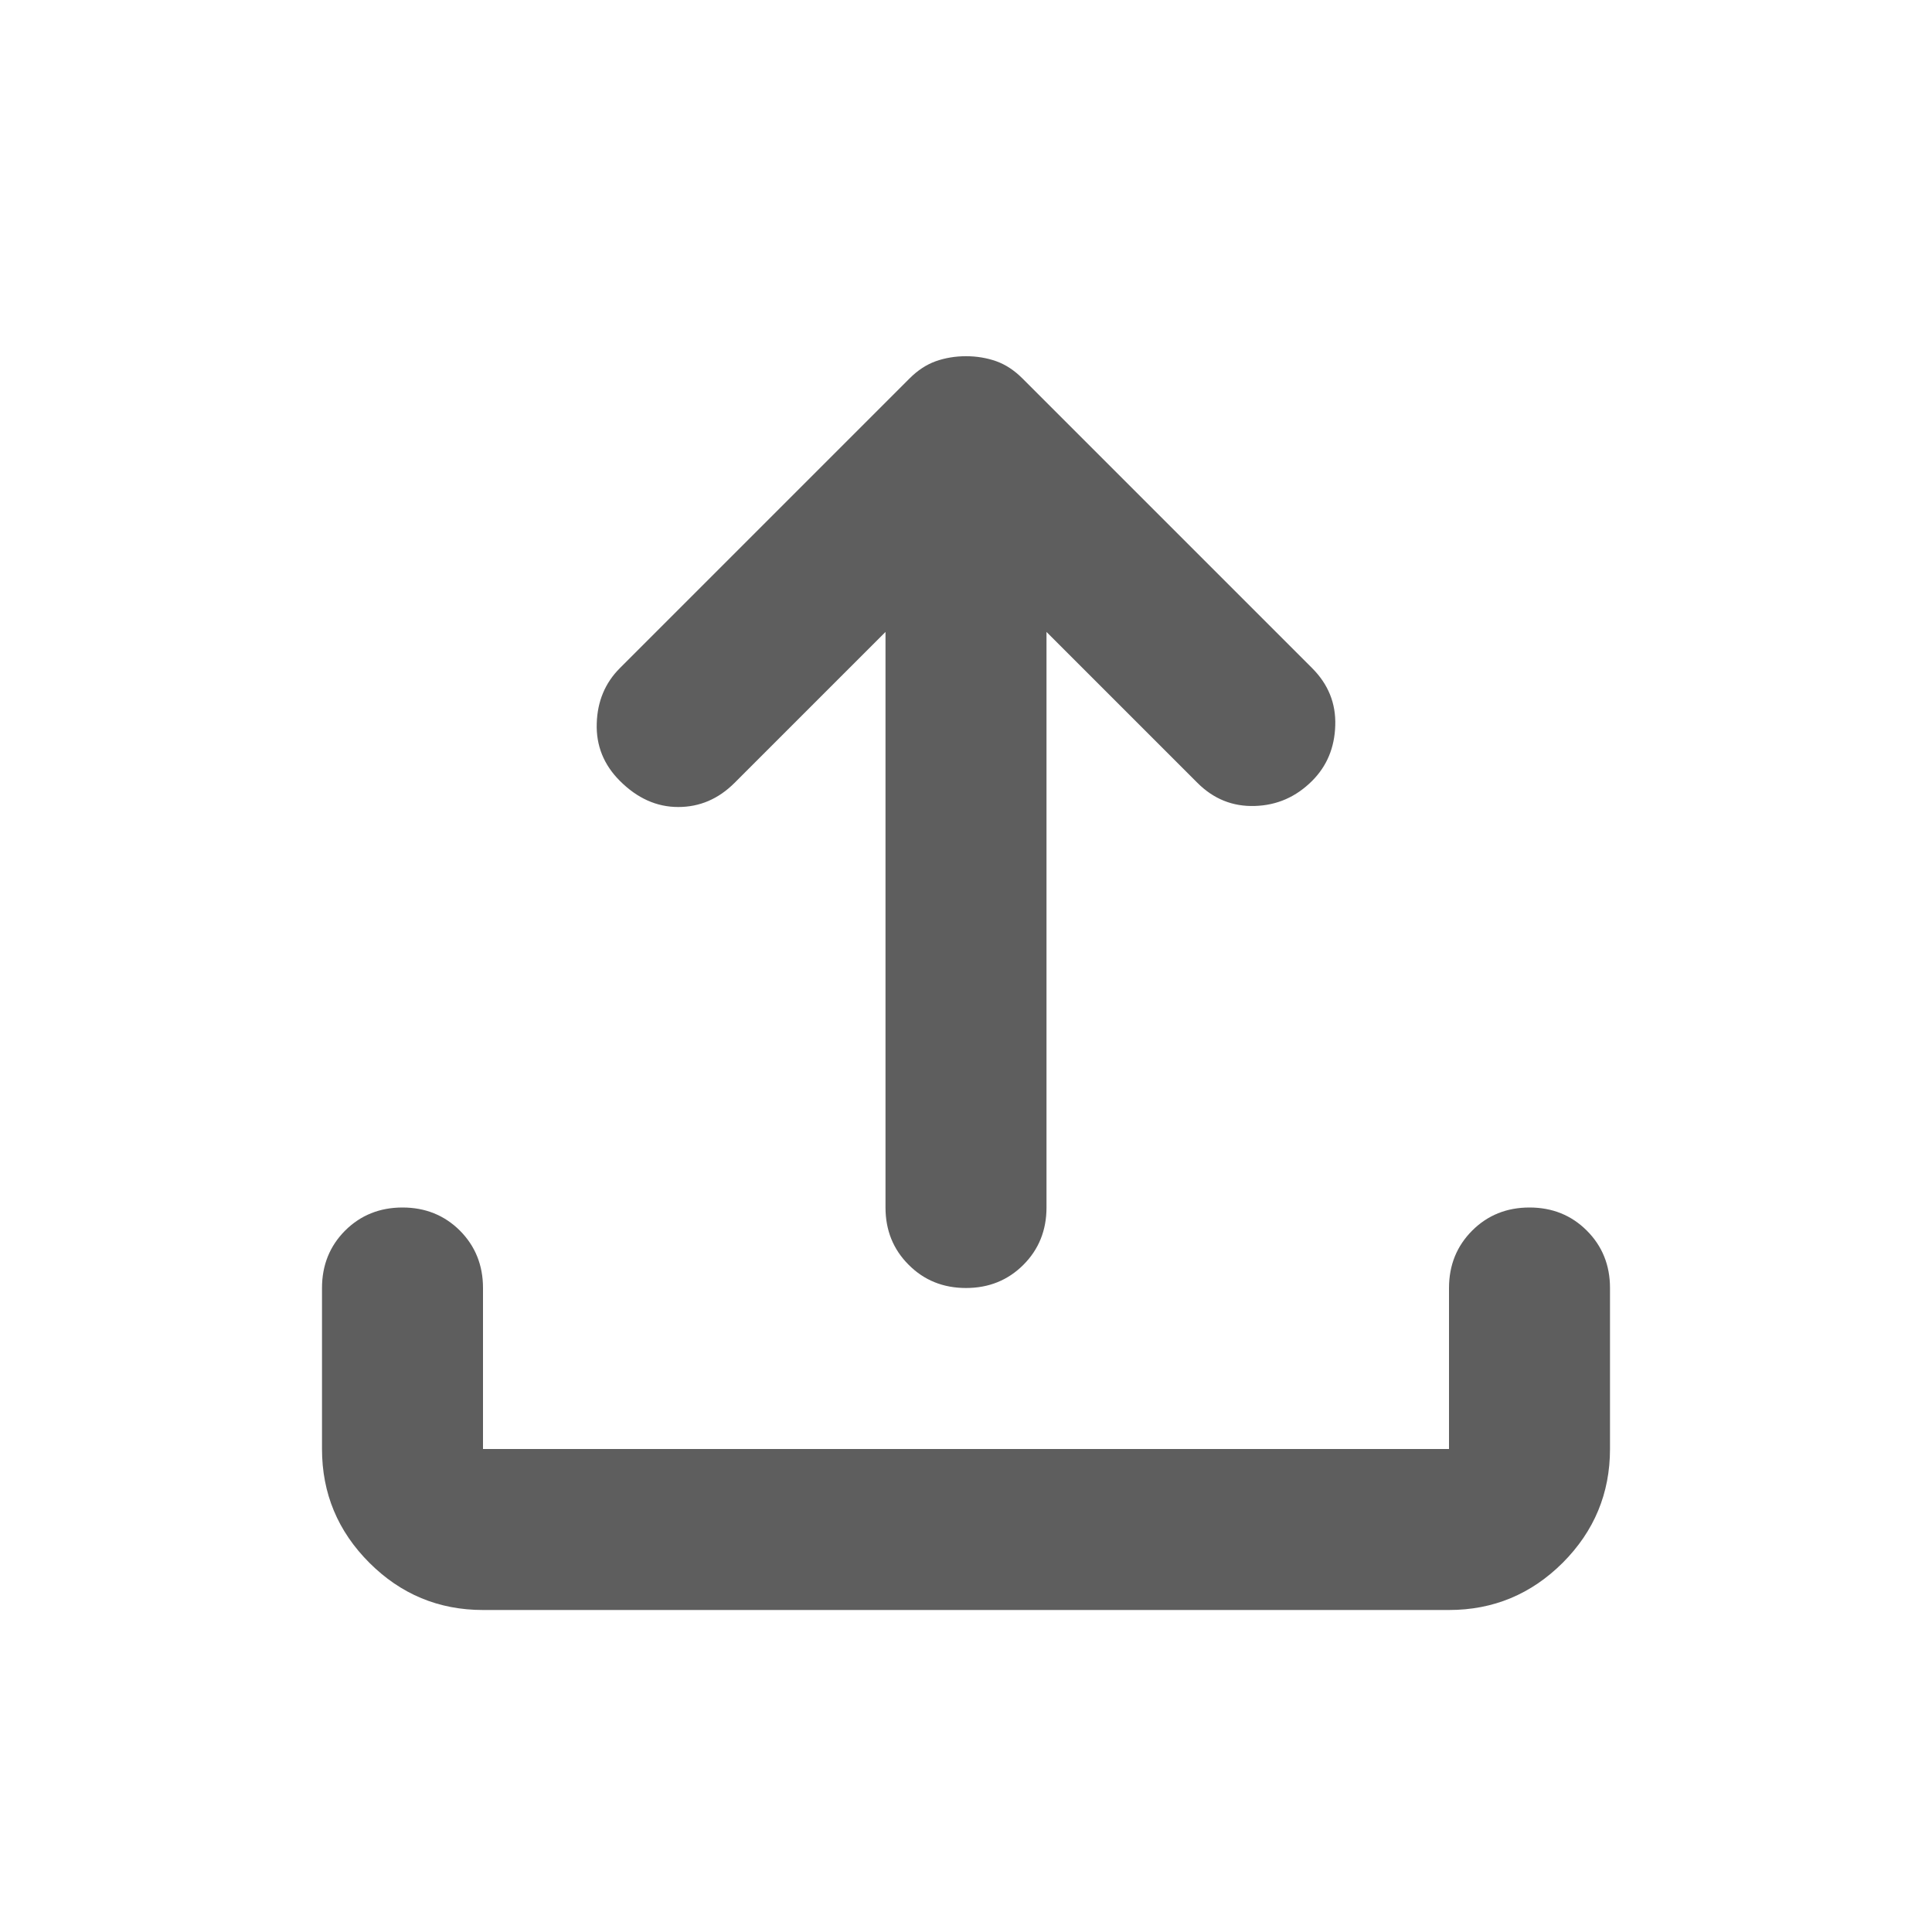
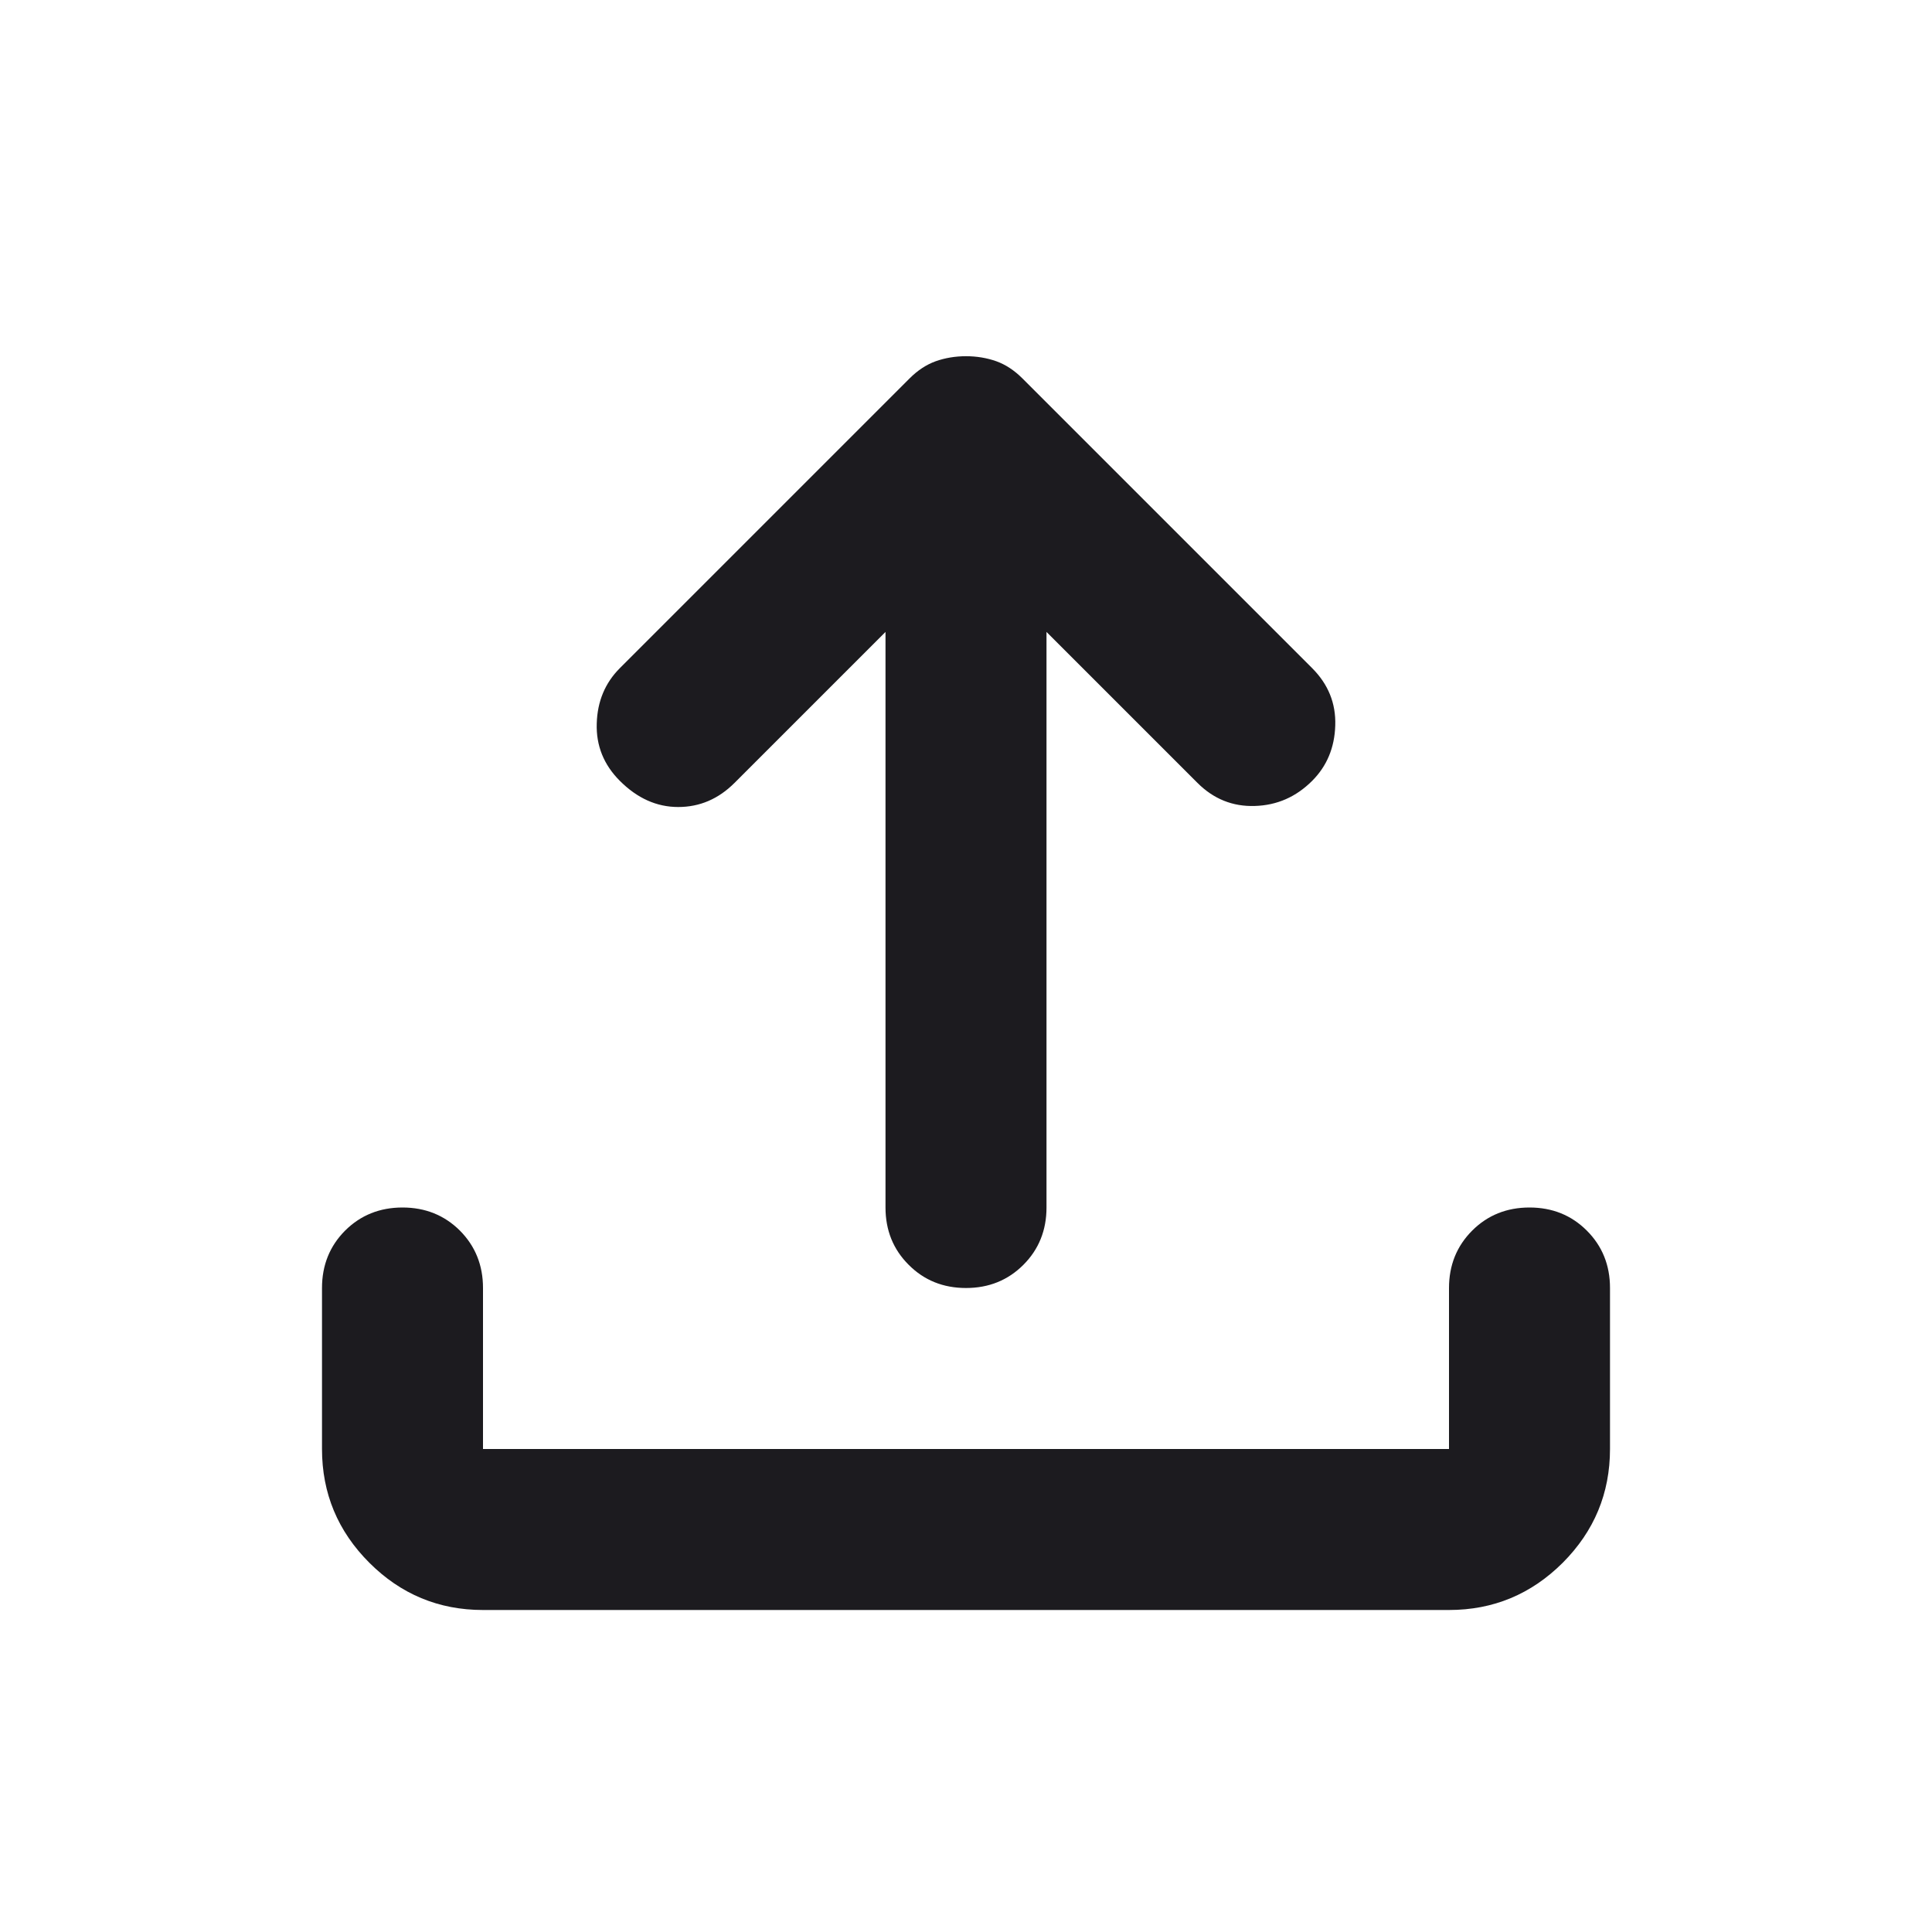
<svg xmlns="http://www.w3.org/2000/svg" width="24" height="24" viewBox="0 0 24 24" fill="none">
  <mask id="mask0_302_2762" style="mask-type:alpha" maskUnits="userSpaceOnUse" x="0" y="0" width="24" height="24">
    <rect width="24" height="24" fill="#D9D9D9" />
  </mask>
  <g mask="url(#mask0_302_2762)">
-     <path d="M12 16C11.717 16 11.479 15.904 11.288 15.712C11.096 15.521 11 15.283 11 15V7.85L9.125 9.725C8.925 9.925 8.692 10.025 8.425 10.025C8.158 10.025 7.917 9.917 7.7 9.7C7.5 9.5 7.404 9.262 7.413 8.987C7.421 8.712 7.517 8.483 7.7 8.3L11.3 4.7C11.4 4.6 11.508 4.529 11.625 4.487C11.742 4.446 11.867 4.425 12 4.425C12.133 4.425 12.258 4.446 12.375 4.487C12.492 4.529 12.6 4.6 12.7 4.7L16.3 8.3C16.5 8.5 16.596 8.737 16.587 9.012C16.579 9.287 16.483 9.517 16.3 9.7C16.1 9.9 15.863 10.004 15.588 10.012C15.313 10.021 15.075 9.925 14.875 9.725L13 7.85V15C13 15.283 12.904 15.521 12.713 15.712C12.521 15.904 12.283 16 12 16ZM6 20C5.45 20 4.979 19.804 4.588 19.413C4.196 19.021 4 18.55 4 18V16C4 15.717 4.096 15.479 4.287 15.287C4.479 15.096 4.717 15 5 15C5.283 15 5.521 15.096 5.713 15.287C5.904 15.479 6 15.717 6 16V18H18V16C18 15.717 18.096 15.479 18.288 15.287C18.479 15.096 18.717 15 19 15C19.283 15 19.521 15.096 19.712 15.287C19.904 15.479 20 15.717 20 16V18C20 18.55 19.804 19.021 19.413 19.413C19.021 19.804 18.55 20 18 20H6Z" fill="#5E5E5E" />
+     <path d="M12 16C11.717 16 11.479 15.904 11.288 15.712C11.096 15.521 11 15.283 11 15V7.85L9.125 9.725C8.925 9.925 8.692 10.025 8.425 10.025C8.158 10.025 7.917 9.917 7.7 9.7C7.5 9.5 7.404 9.262 7.413 8.987C7.421 8.712 7.517 8.483 7.7 8.3L11.3 4.7C11.4 4.6 11.508 4.529 11.625 4.487C11.742 4.446 11.867 4.425 12 4.425C12.133 4.425 12.258 4.446 12.375 4.487C12.492 4.529 12.6 4.6 12.7 4.7L16.3 8.3C16.5 8.5 16.596 8.737 16.587 9.012C16.579 9.287 16.483 9.517 16.3 9.7C16.1 9.9 15.863 10.004 15.588 10.012C15.313 10.021 15.075 9.925 14.875 9.725L13 7.85V15C13 15.283 12.904 15.521 12.713 15.712C12.521 15.904 12.283 16 12 16ZM6 20C5.45 20 4.979 19.804 4.588 19.413C4.196 19.021 4 18.55 4 18V16C4 15.717 4.096 15.479 4.287 15.287C4.479 15.096 4.717 15 5 15C5.283 15 5.521 15.096 5.713 15.287C5.904 15.479 6 15.717 6 16V18H18V16C18 15.717 18.096 15.479 18.288 15.287C18.479 15.096 18.717 15 19 15C19.283 15 19.521 15.096 19.712 15.287C19.904 15.479 20 15.717 20 16V18C20 18.55 19.804 19.021 19.413 19.413C19.021 19.804 18.55 20 18 20H6Z" fill="#1C1B1F" />
  </g>
</svg>
